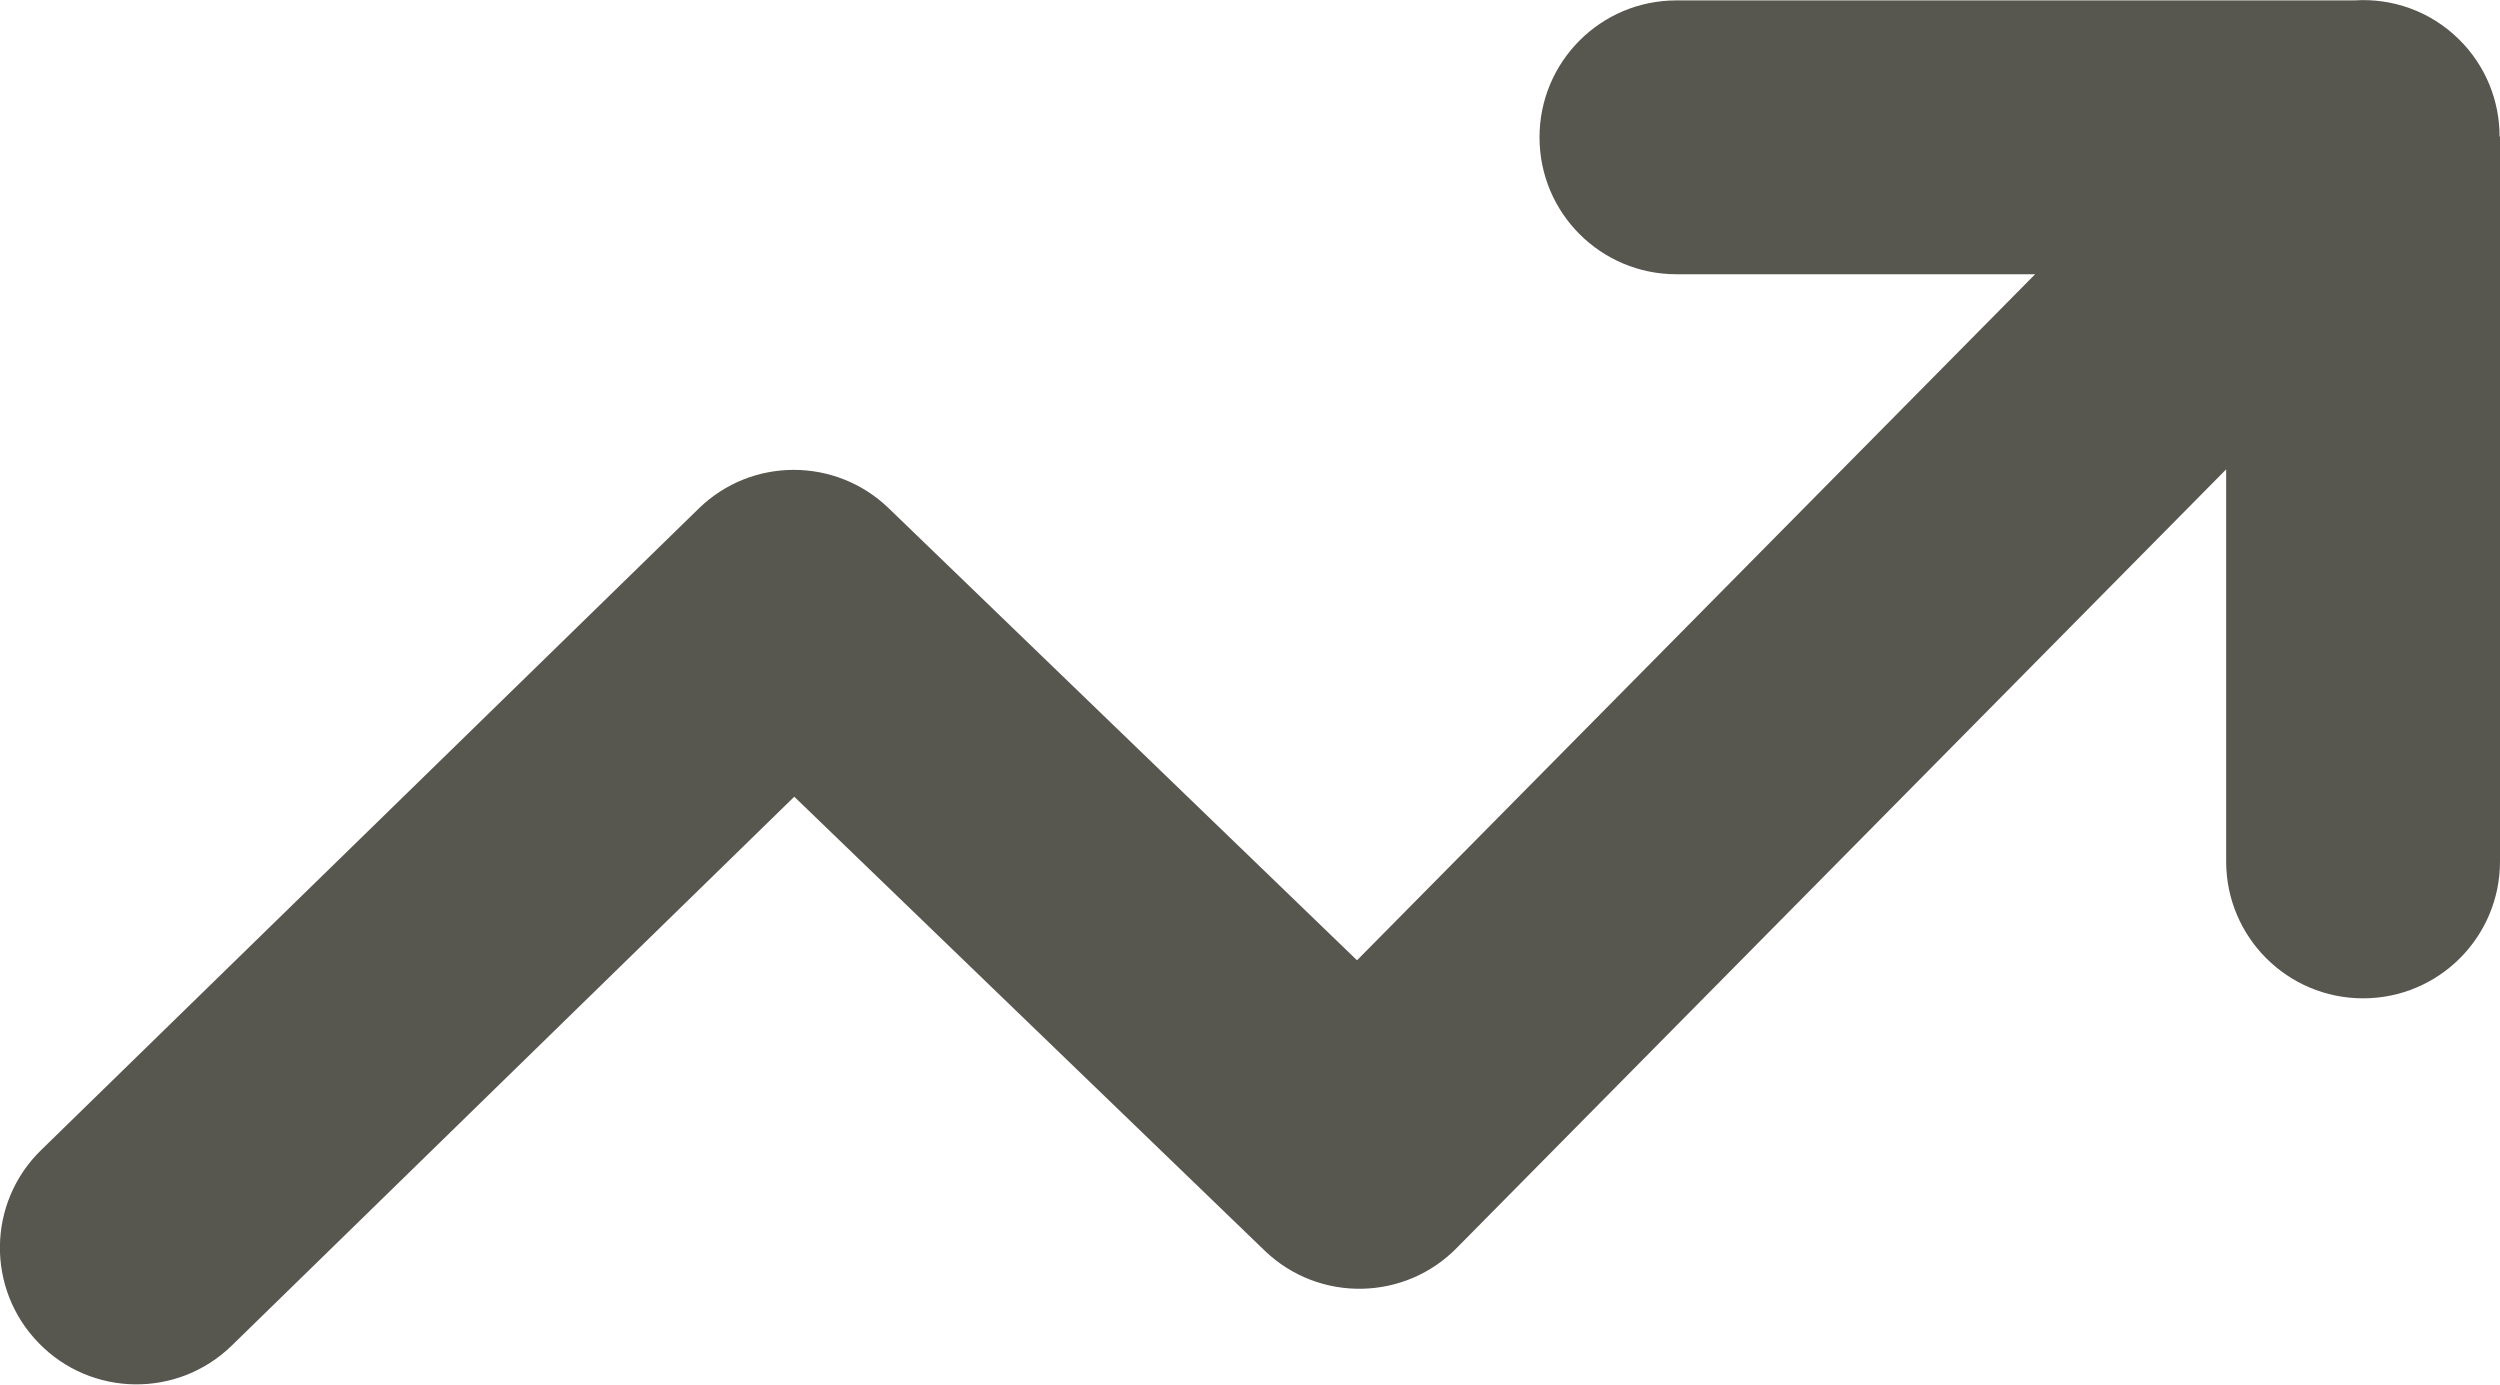
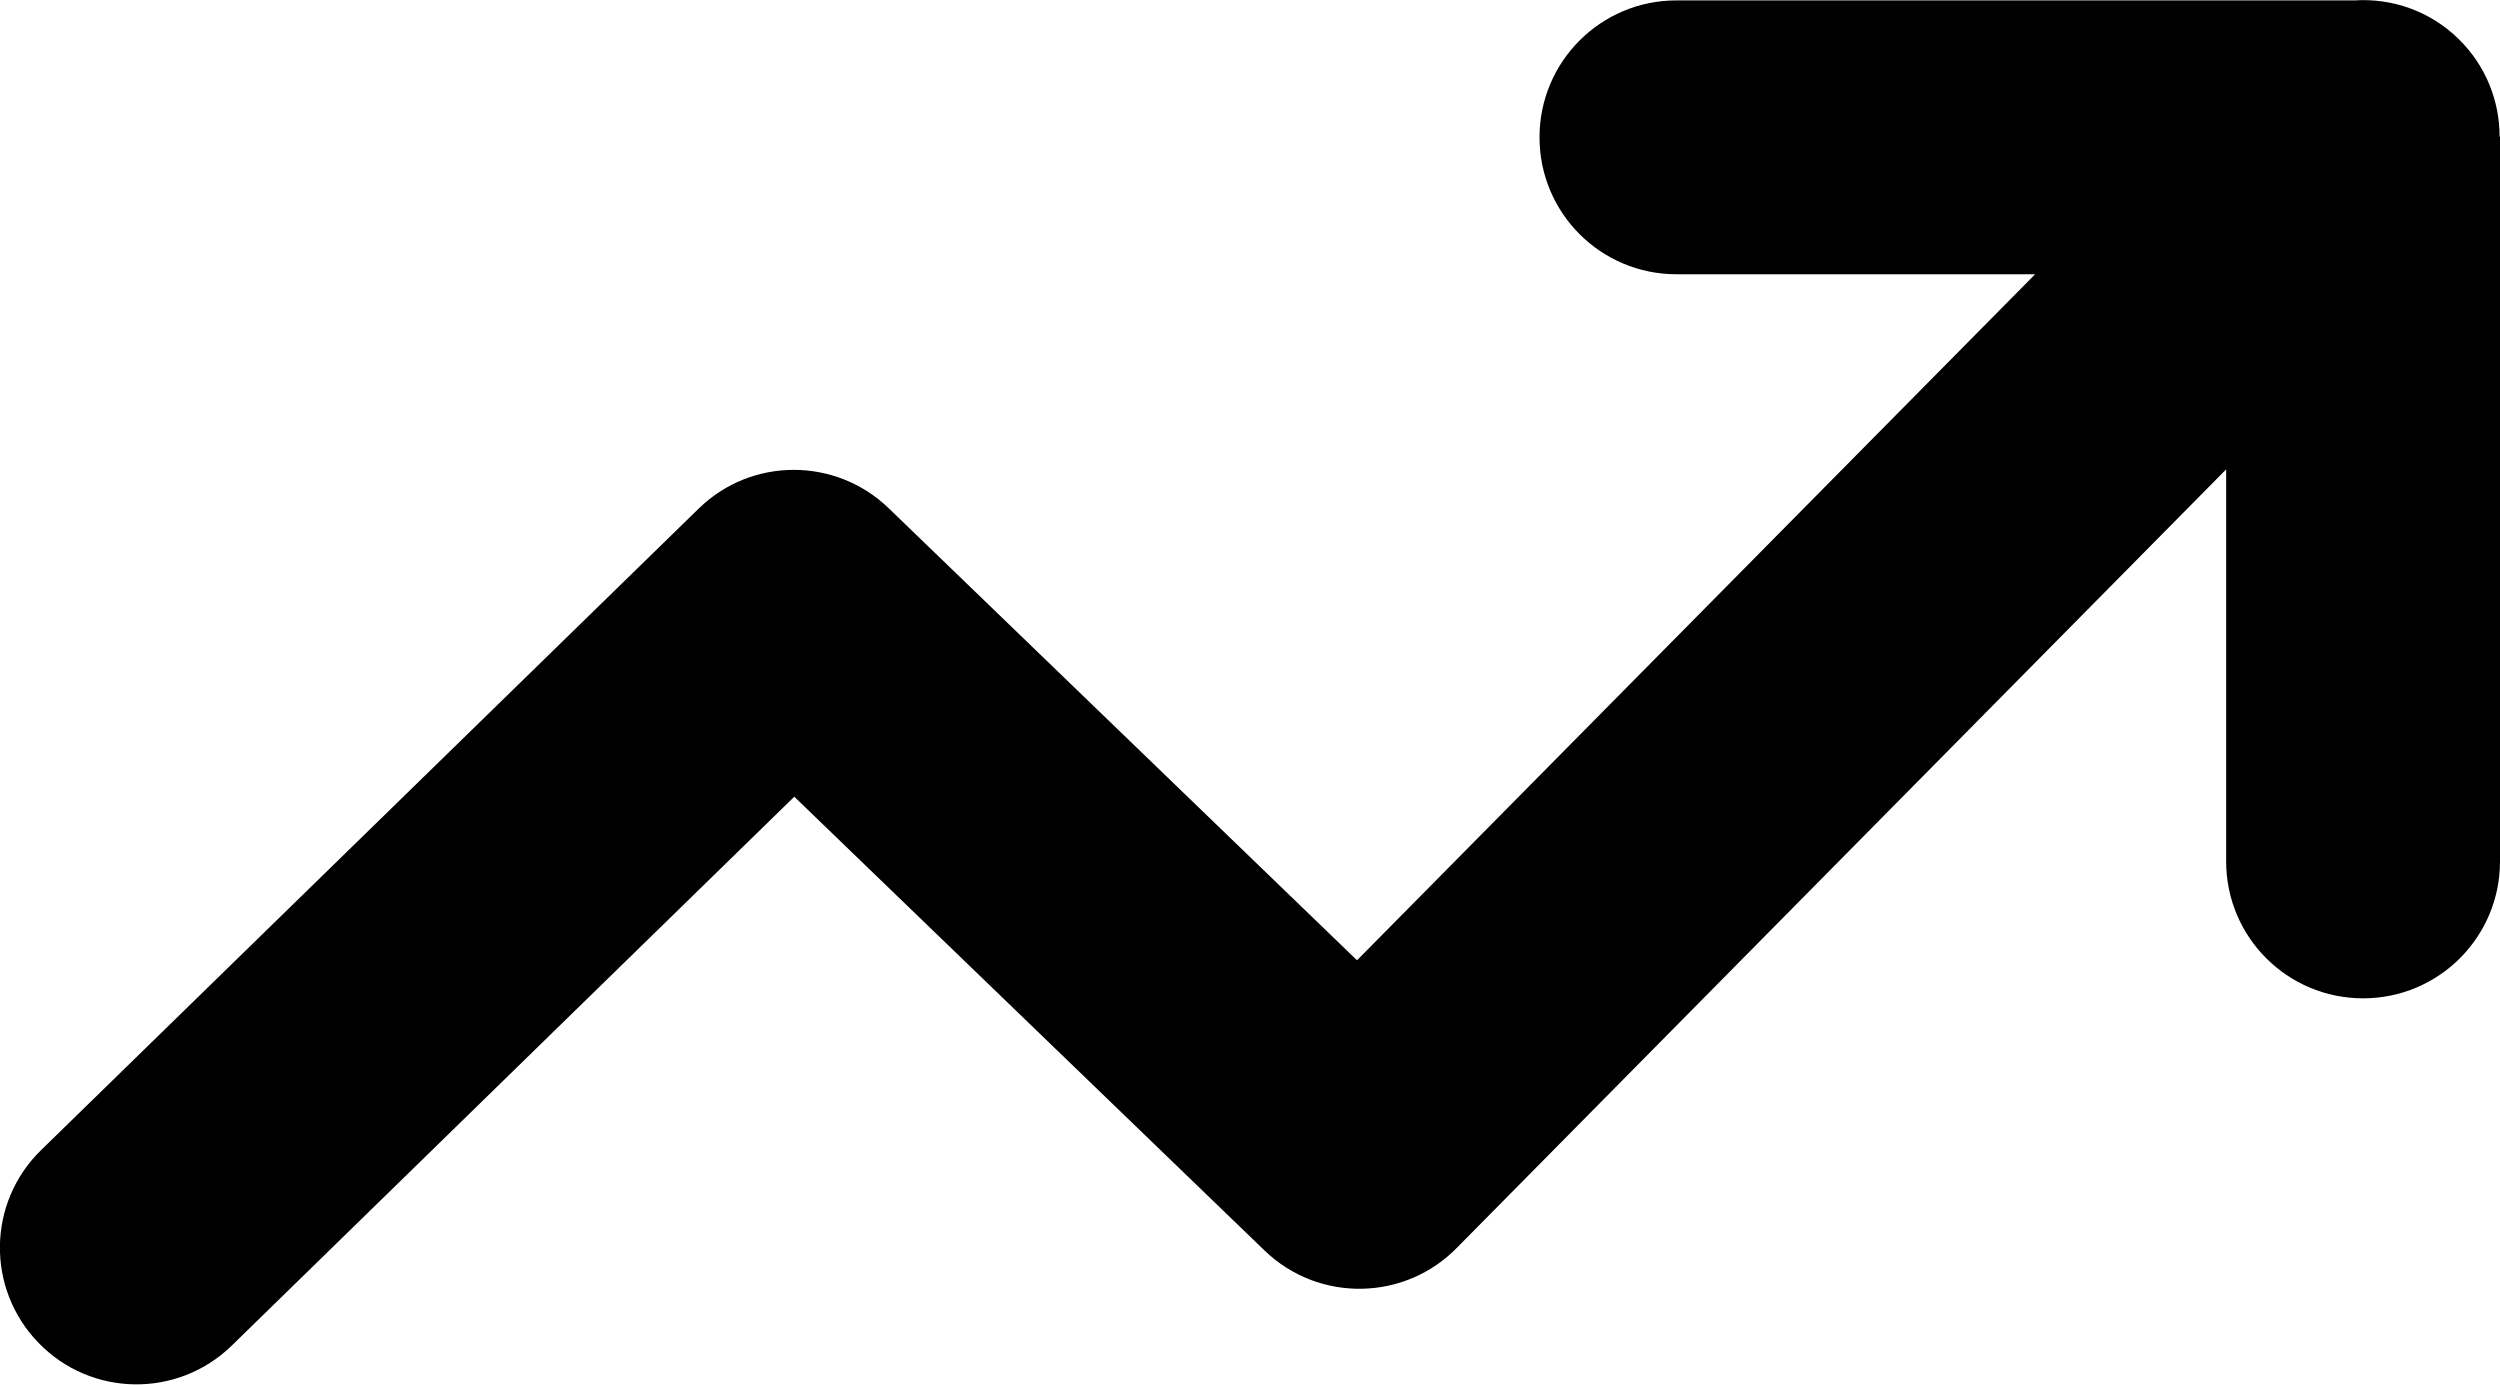
<svg xmlns="http://www.w3.org/2000/svg" version="1.1" id="Layer_1" x="0px" y="0px" viewBox="0 0 122.88 68.04" style="enable-background:new 0 0 122.88 68.04" xml:space="preserve">
  <g>
-     <path fill="#57564F" d="M2.03,56.52c-2.66,2.58-2.72,6.83-0.13,9.49c2.58,2.66,6.83,2.72,9.49,0.13l27.65-26.98l23.12,22.31 c2.67,2.57,6.92,2.49,9.49-0.18l37.77-38.22v19.27c0,3.72,3.01,6.73,6.73,6.73s6.73-3.01,6.73-6.73V6.71h-0.02 c0-1.74-0.67-3.47-2-4.78c-1.41-1.39-3.29-2.03-5.13-1.91H82.4c-3.72,0-6.73,3.01-6.73,6.73c0,3.72,3.01,6.73,6.73,6.73h17.63 L66.7,47.2L43.67,24.97c-2.6-2.5-6.73-2.51-9.33,0.03L2.03,56.52L2.03,56.52z" />
+     <path d="M2.03,56.52c-2.66,2.58-2.72,6.83-0.13,9.49c2.58,2.66,6.83,2.72,9.49,0.13l27.65-26.98l23.12,22.31 c2.67,2.57,6.92,2.49,9.49-0.18l37.77-38.22v19.27c0,3.72,3.01,6.73,6.73,6.73s6.73-3.01,6.73-6.73V6.71h-0.02 c0-1.74-0.67-3.47-2-4.78c-1.41-1.39-3.29-2.03-5.13-1.91H82.4c-3.72,0-6.73,3.01-6.73,6.73c0,3.72,3.01,6.73,6.73,6.73h17.63 L66.7,47.2L43.67,24.97c-2.6-2.5-6.73-2.51-9.33,0.03L2.03,56.52L2.03,56.52z" />
  </g>
</svg>
